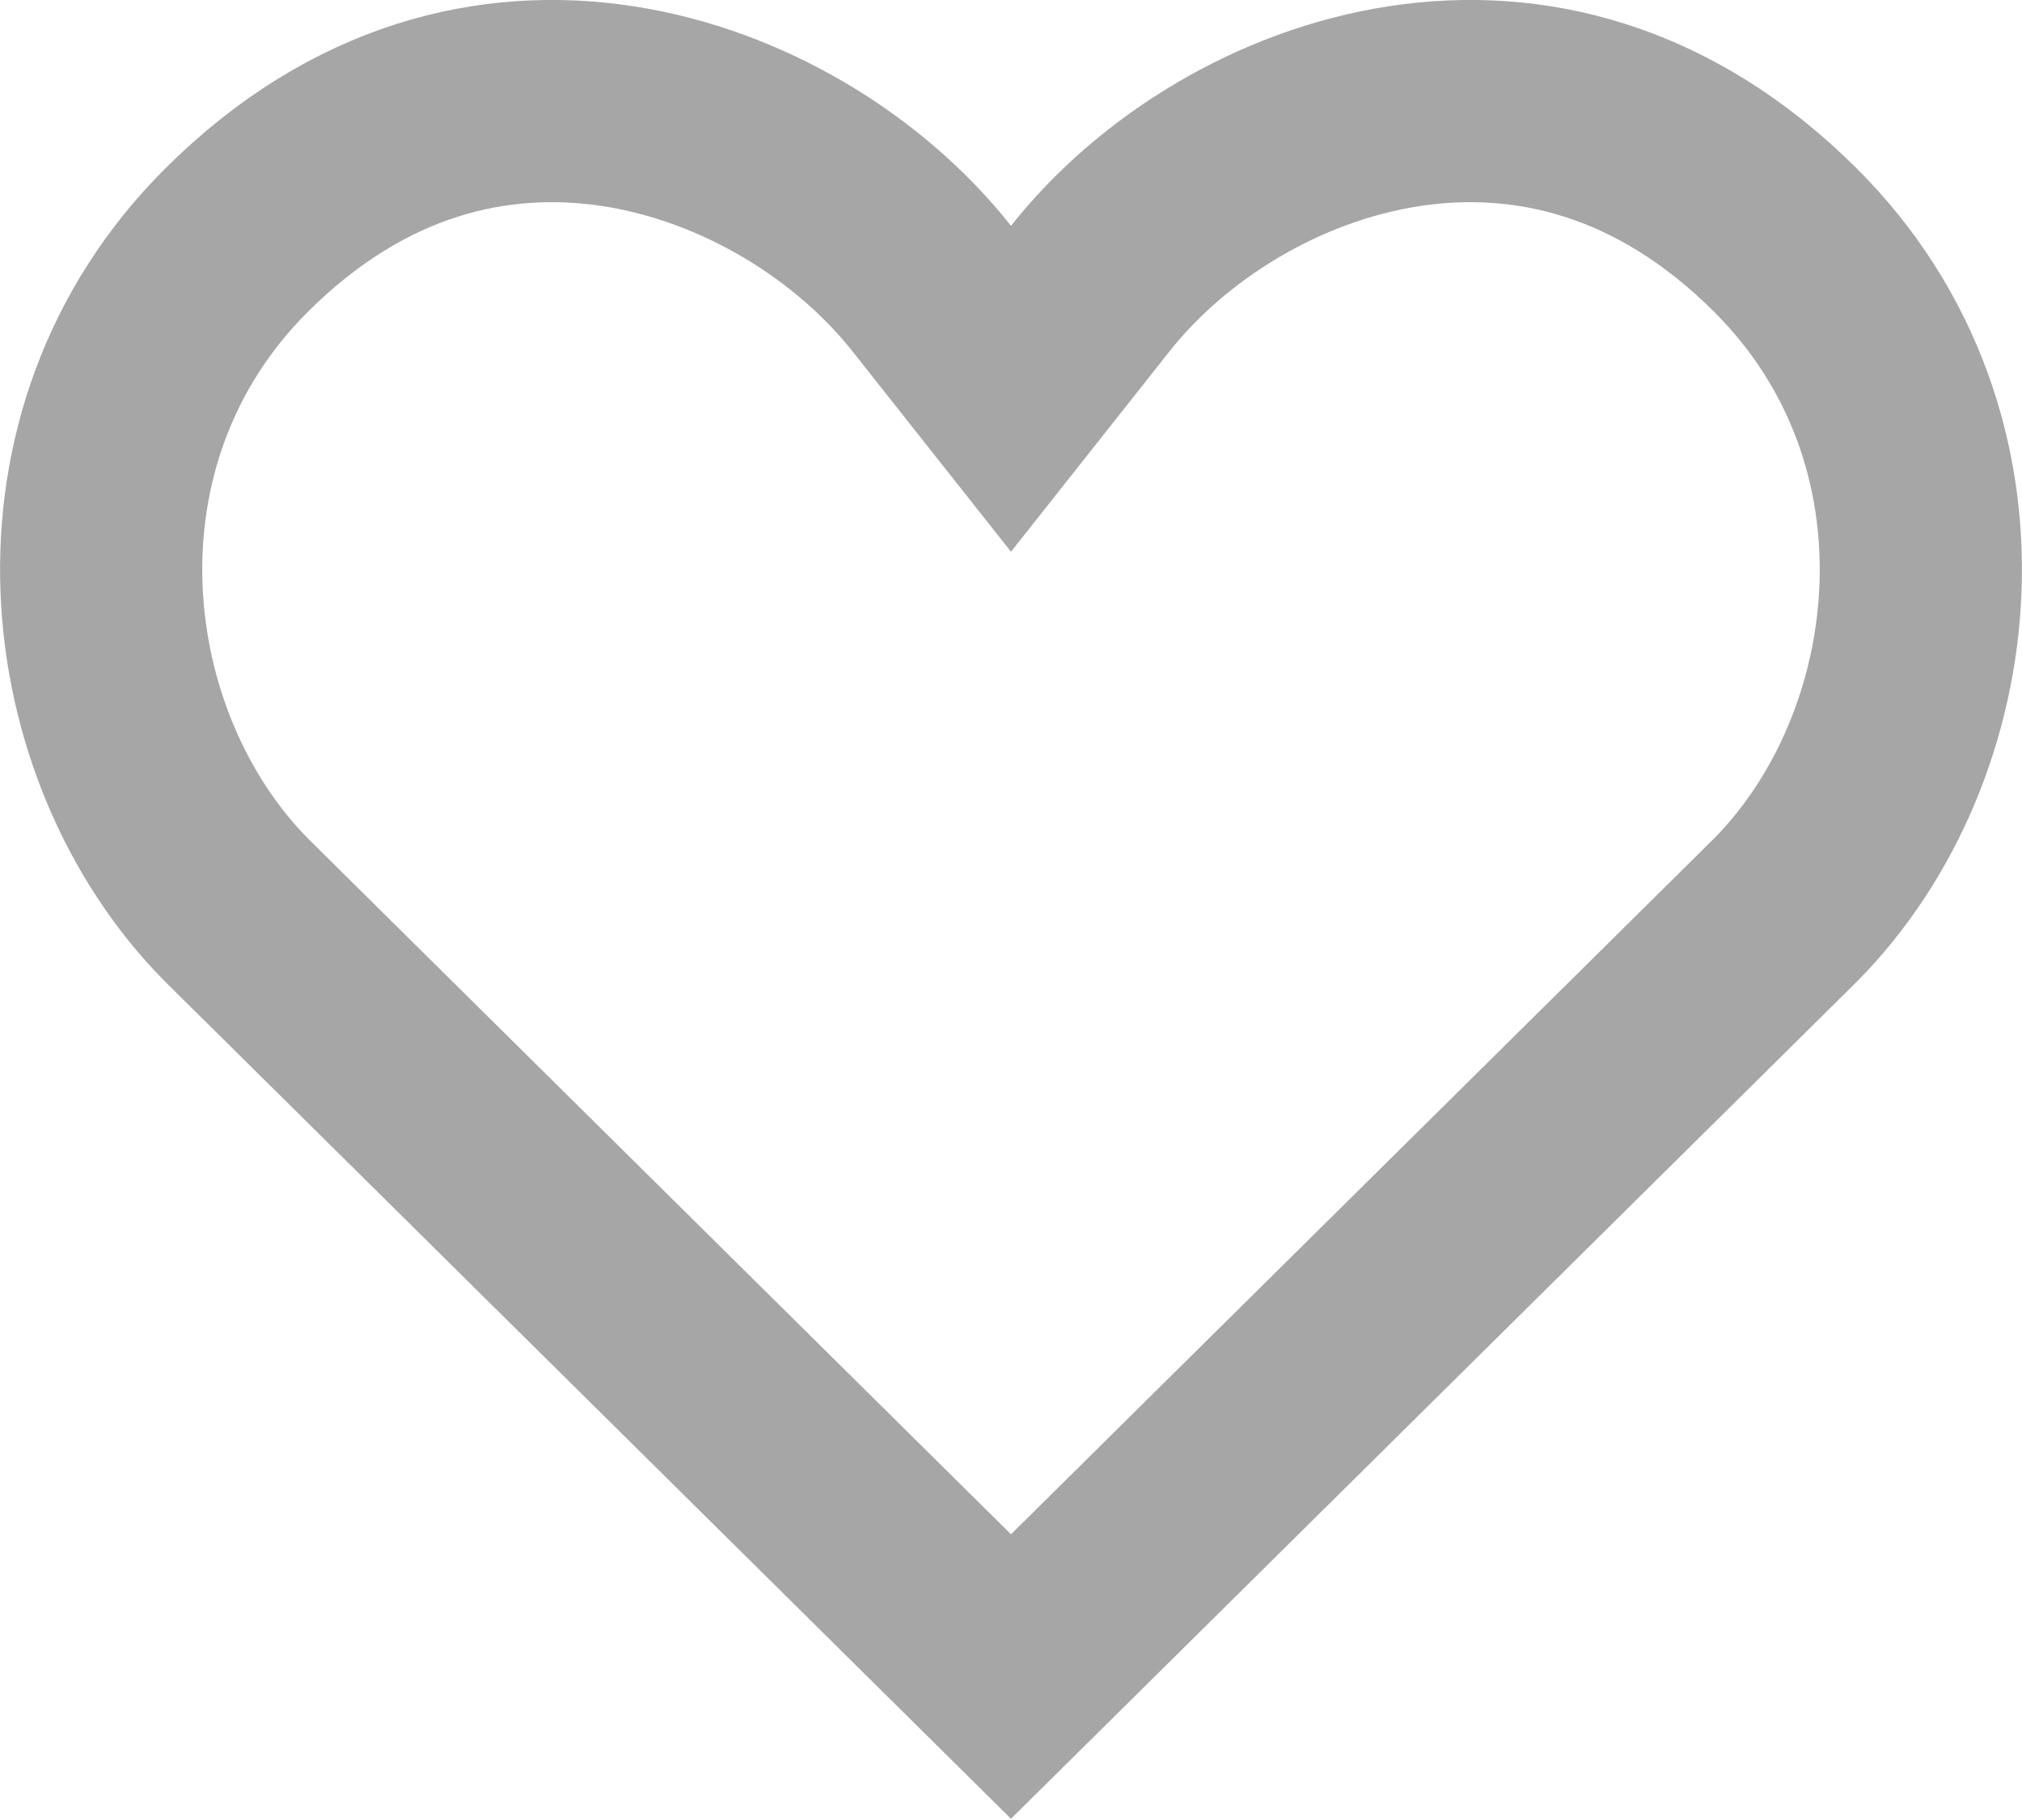
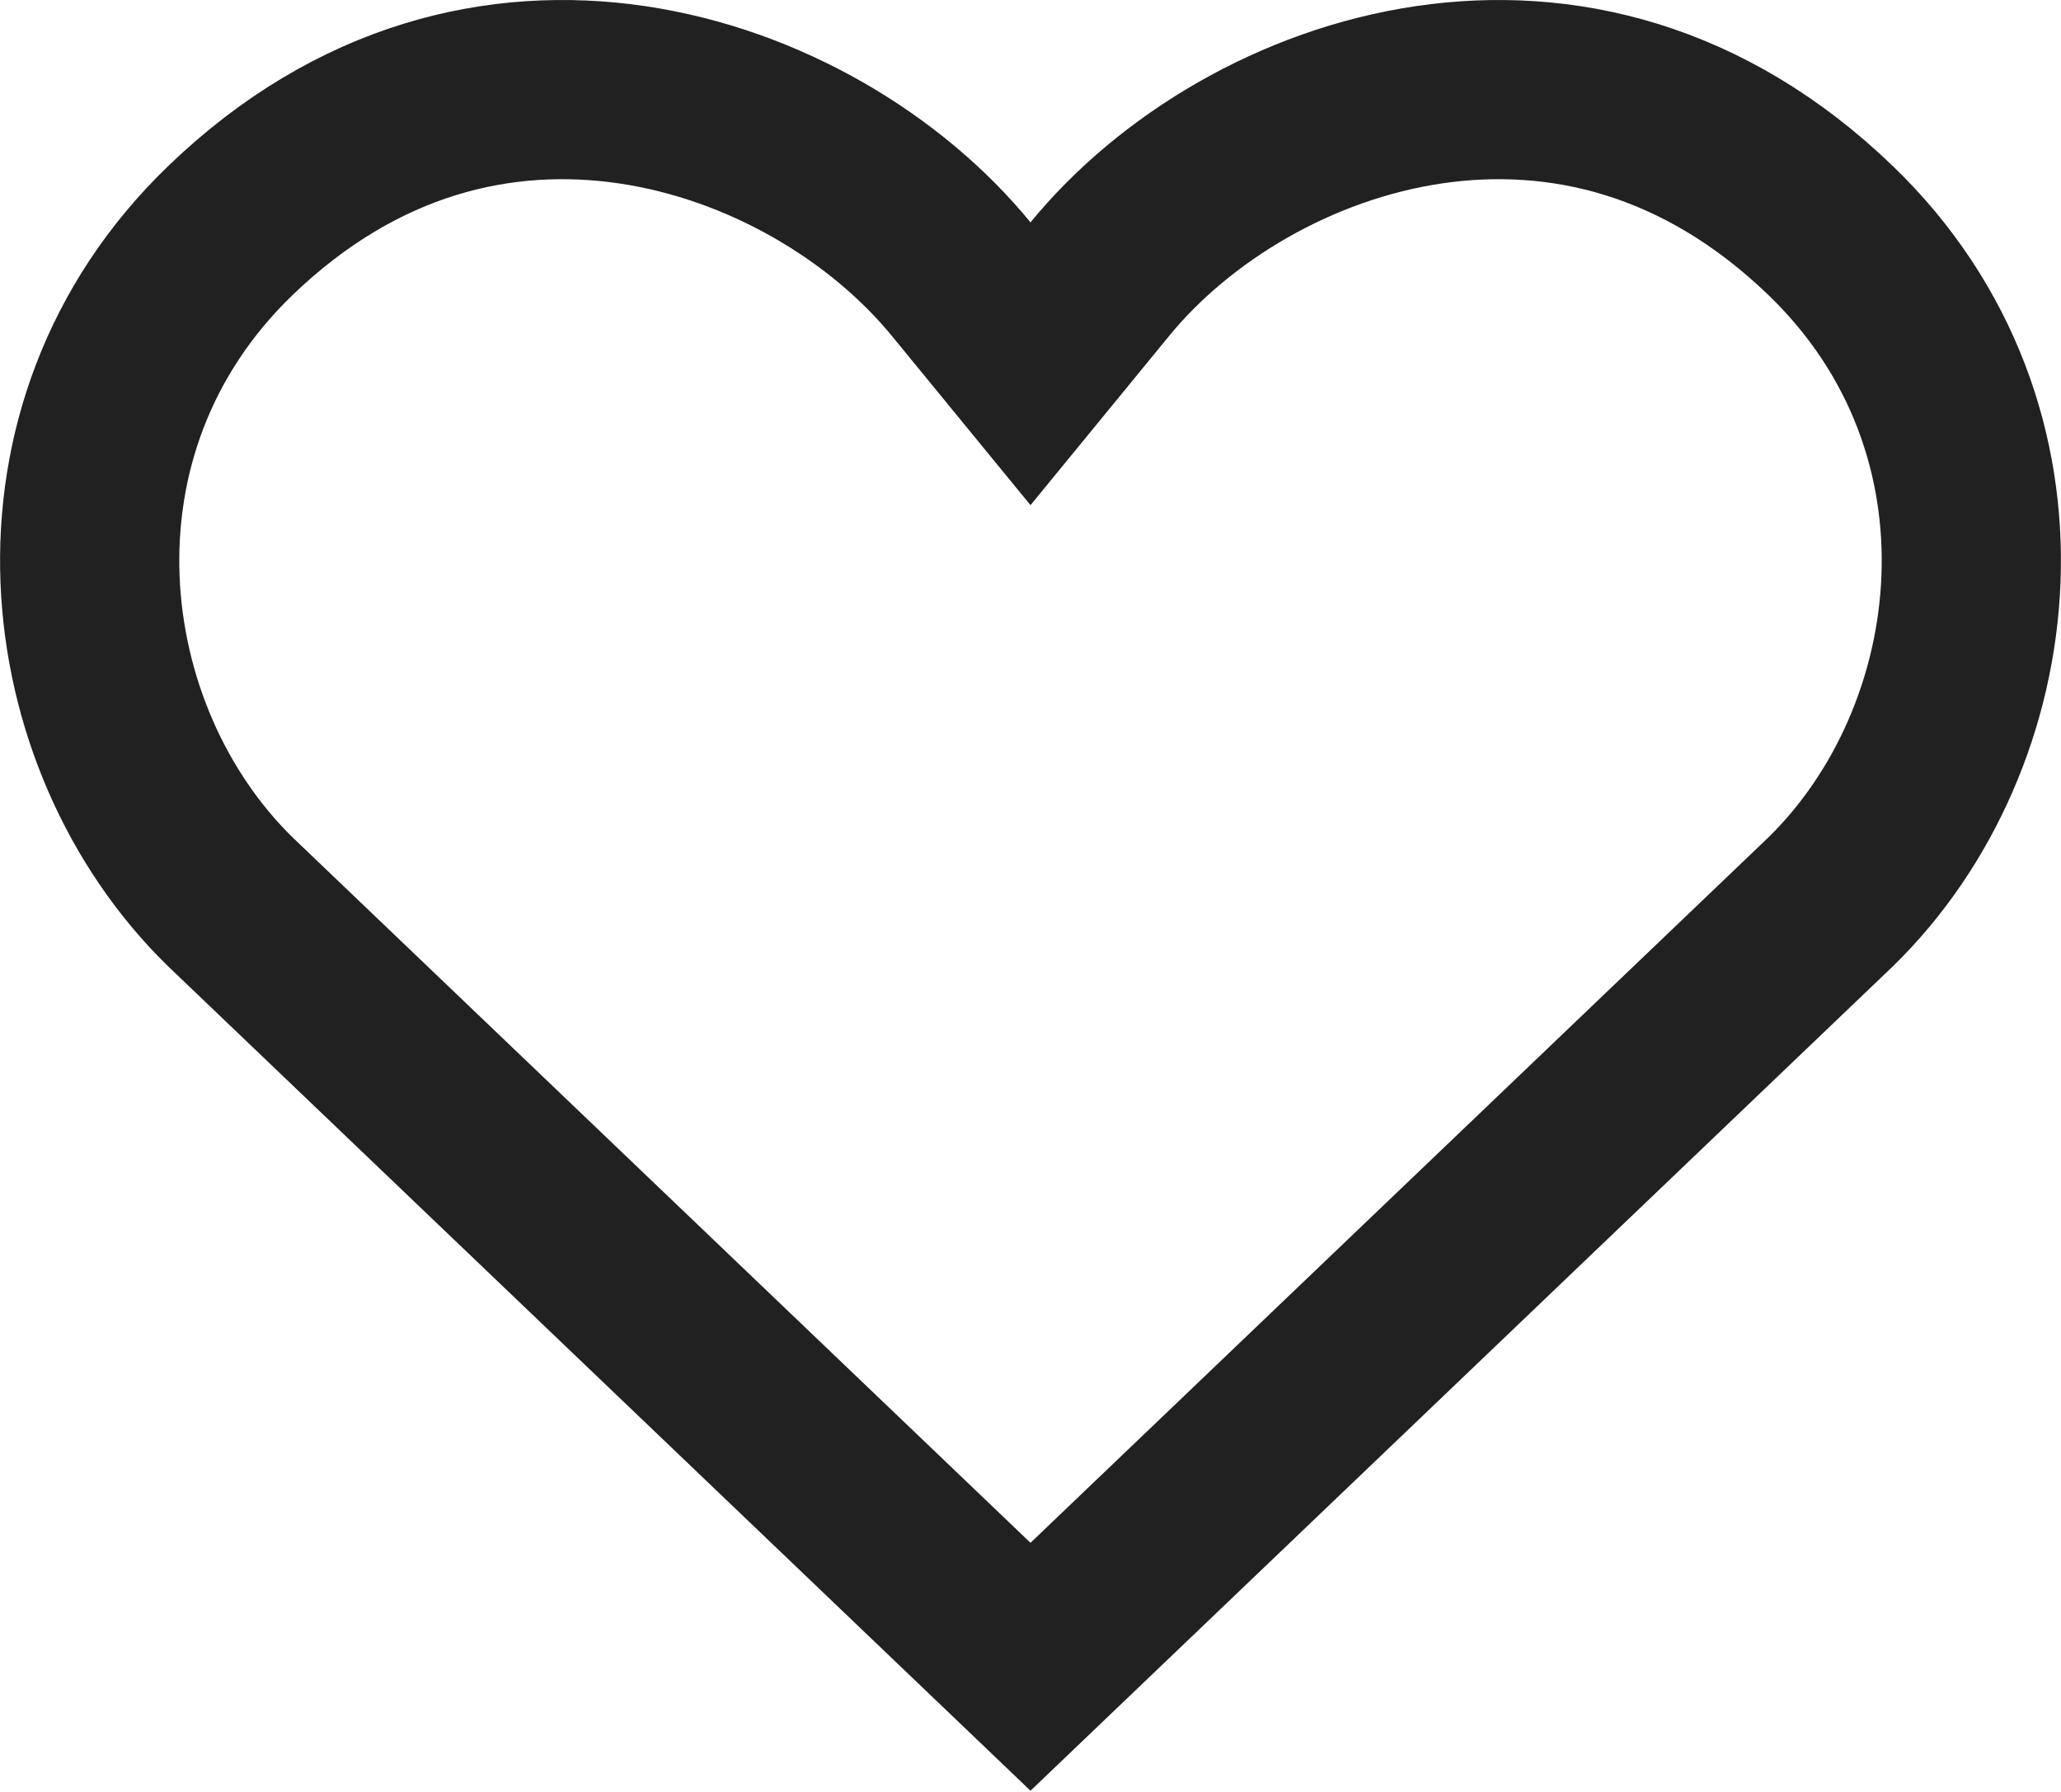
- <svg xmlns="http://www.w3.org/2000/svg" width="20" height="18" viewBox="0 0 20 18" fill="none">
-   <g opacity="0.4">
-     <path d="M17.661 9L10 16.581L2.339 9C0.74 7.385 0.378 4.331 2.339 2.376C3.548 1.171 4.89 0.865 6.106 1.049C7.36 1.24 8.509 1.96 9.216 2.854L10 3.845L10.784 2.854C11.491 1.96 12.64 1.24 13.895 1.049C15.11 0.865 16.453 1.171 17.661 2.376C19.622 4.331 19.26 7.385 17.661 9Z" stroke="#212121" stroke-width="2" />
-   </g>
+ <svg xmlns="http://www.w3.org/2000/svg" width="23" height="20" viewBox="0 0 23 20" fill="none">
+   <path d="M11.5 18.603L2.572 10.067C0.695 8.236 0.27 4.791 2.571 2.573C3.994 1.202 5.593 0.844 7.049 1.057C8.54 1.276 9.895 2.1 10.726 3.115L11.5 4.06L12.274 3.115C13.105 2.1 14.46 1.276 15.951 1.057C17.407 0.844 19.006 1.202 20.429 2.573C22.73 4.791 22.305 8.236 20.428 10.067L11.5 18.603Z" stroke="#212121" stroke-width="2" />
</svg>
